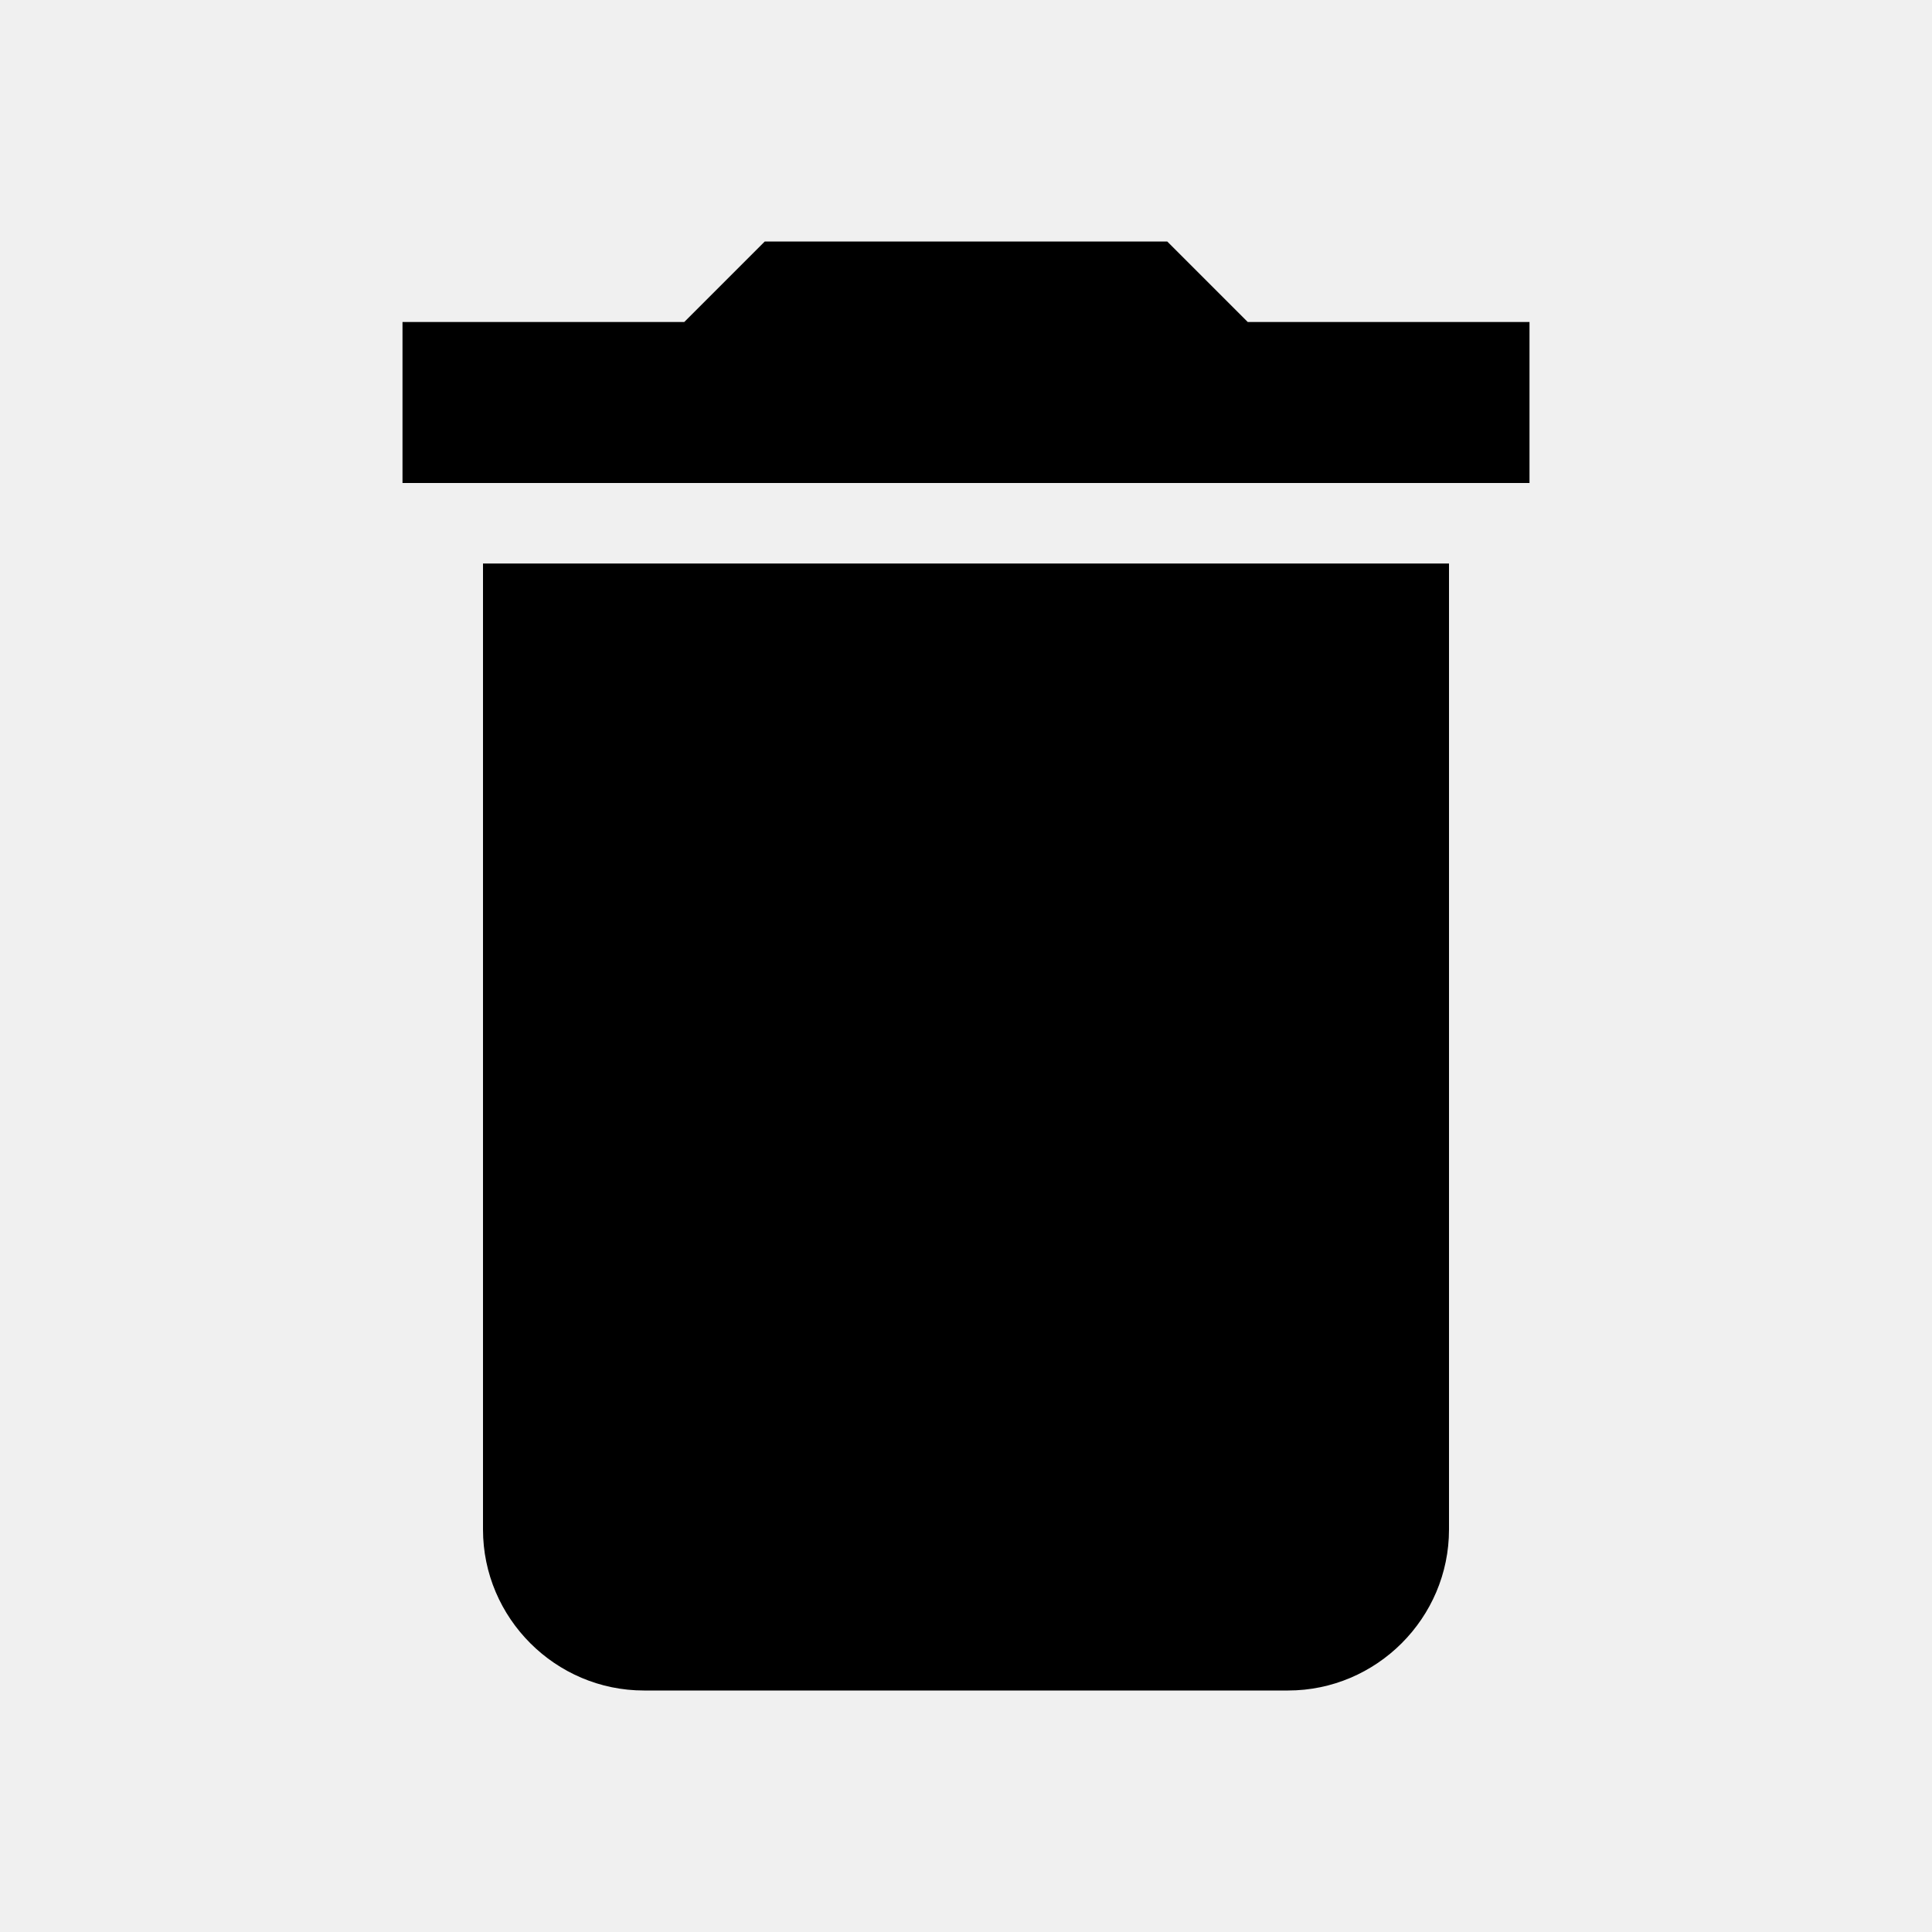
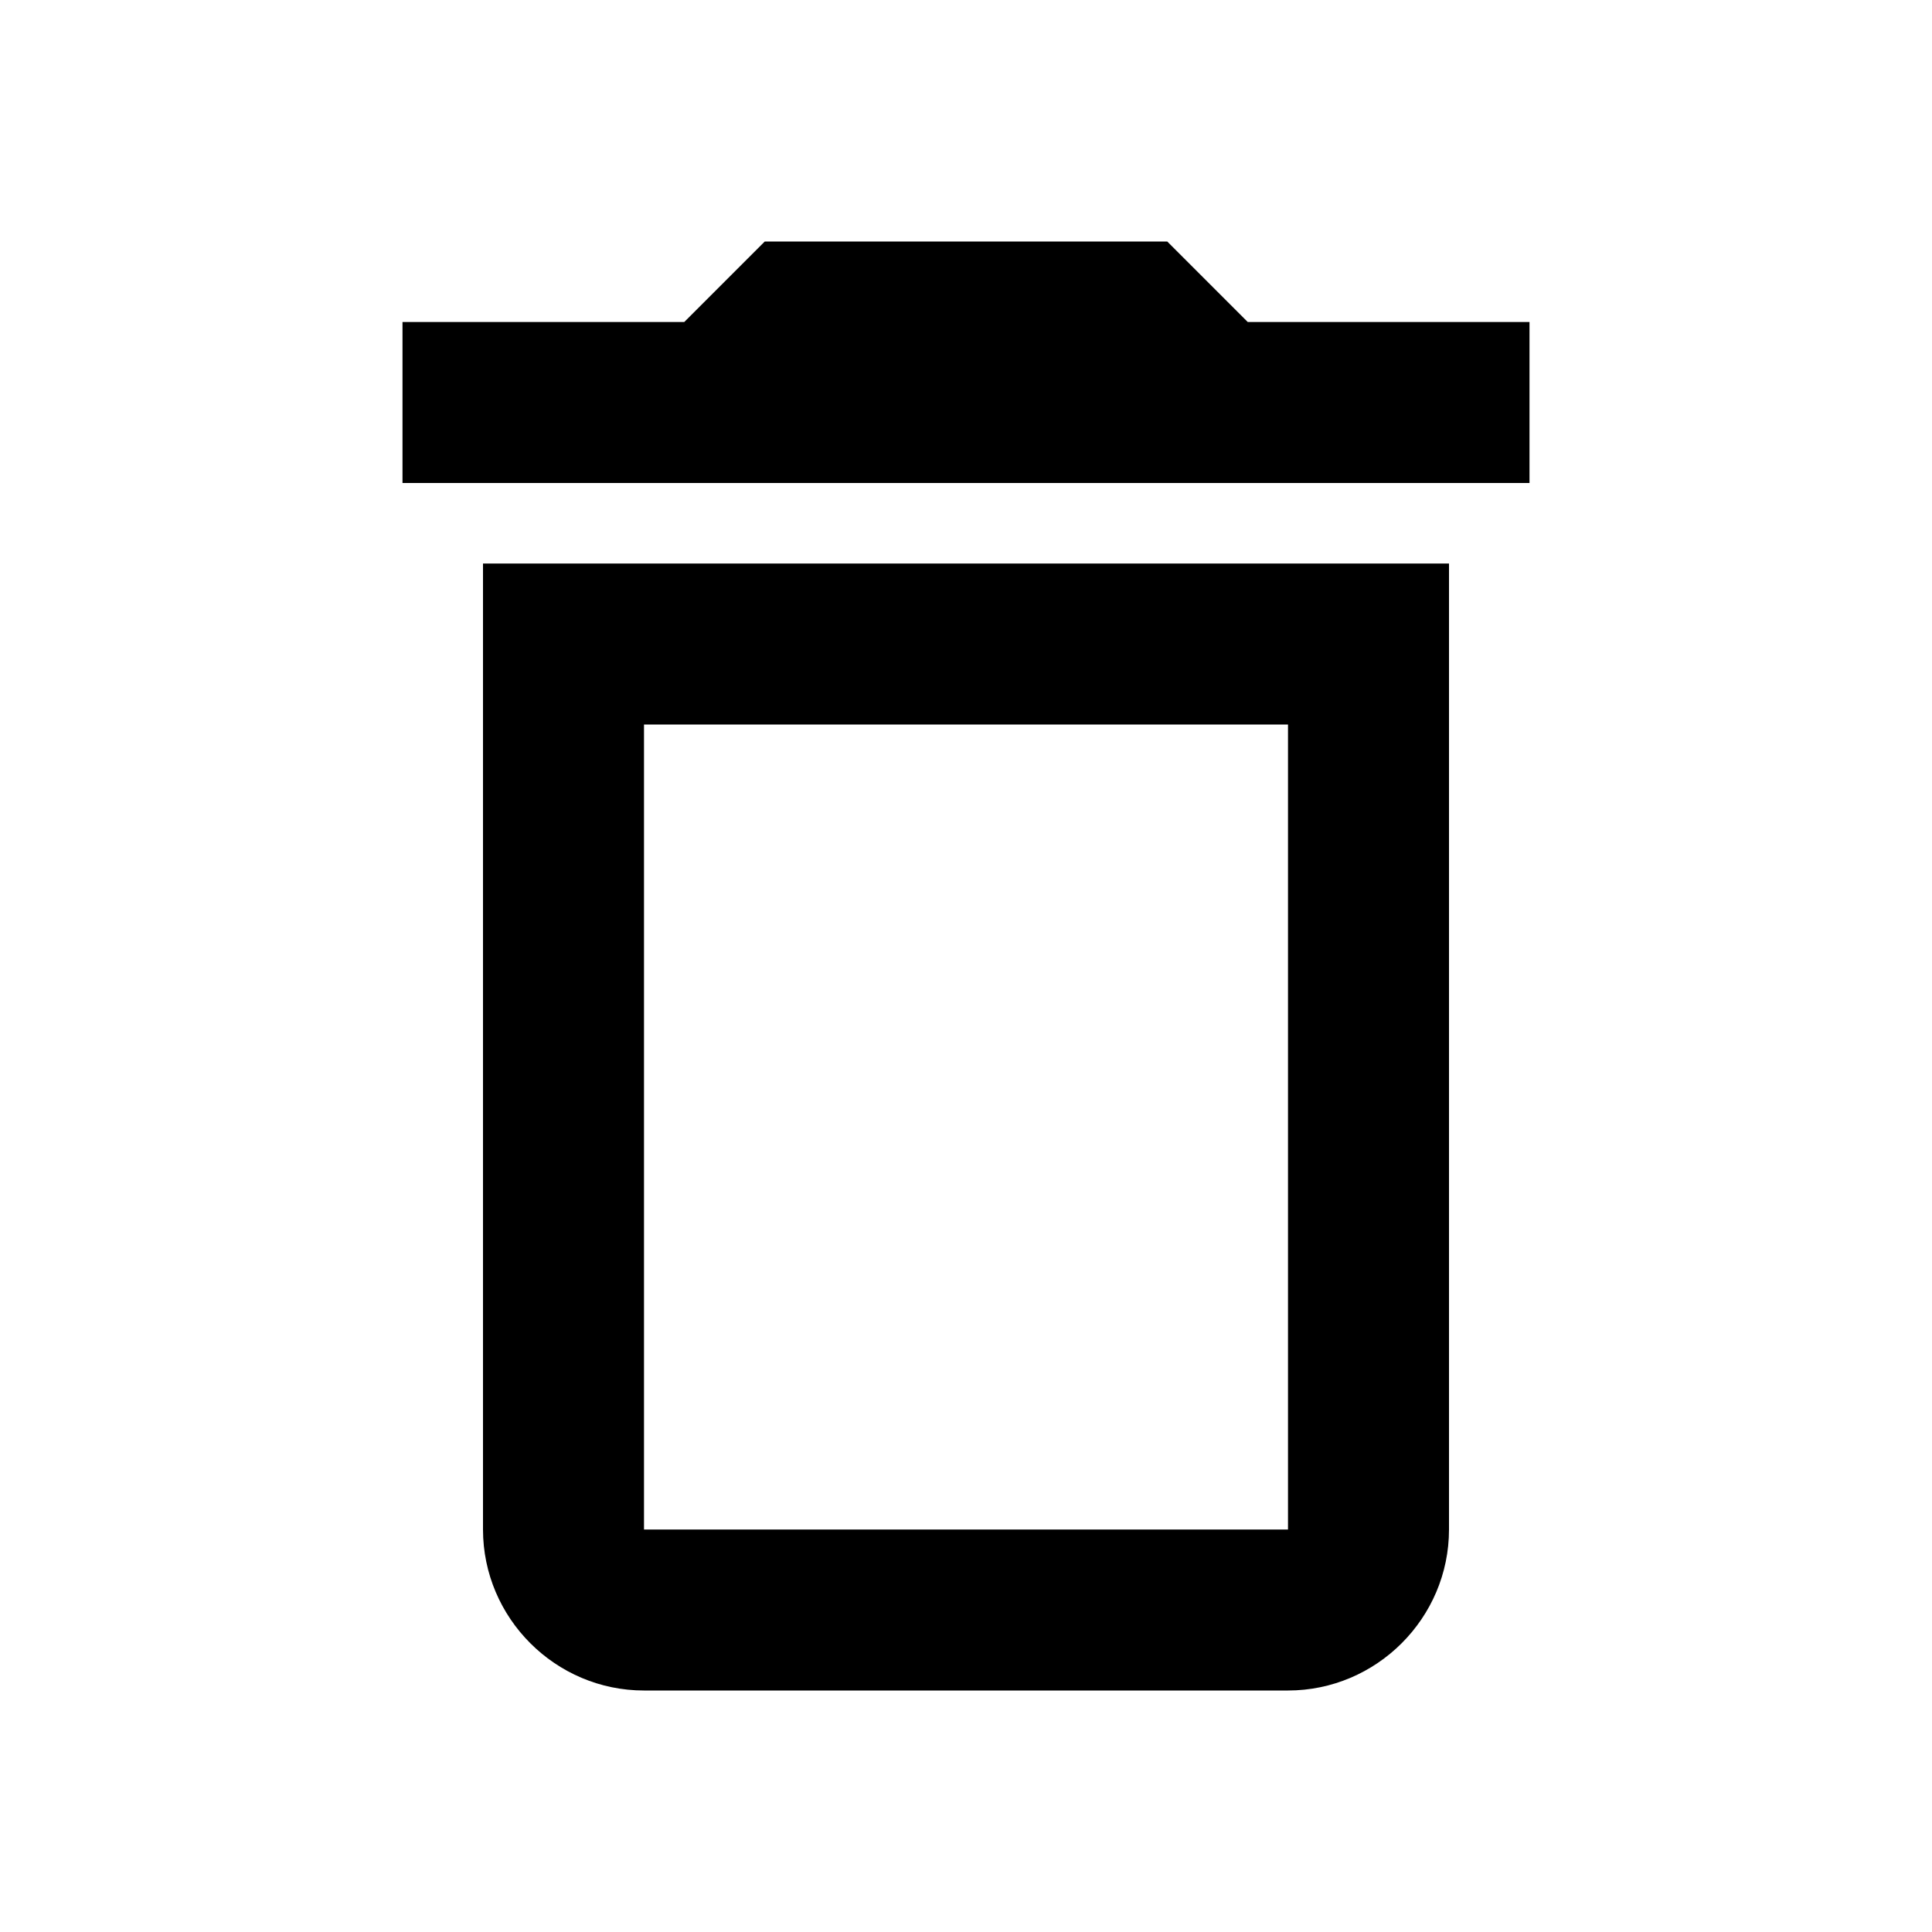
<svg xmlns="http://www.w3.org/2000/svg" width="24" height="24" viewBox="0 0 24 24">
-   <g>
+   <g fill="none" fill-rule="evenodd">
    <g>
+       <path fill="#FFF" d="M0 0H24V24H0z" />
      <g>
-         <path fill="#000" d="M6 19c0 1.1.9 2 2 2h8c1.1 0 2-.9 2-2V7H6v12zM19 4h-3.5l-1-1h-5l-1 1H5v2h14V4z" />
+         <path d="M0 0L24 0 24 24 0 24z" />
+         <path fill="#000" fill-rule="nonzero" d="M16 9v10H8V9h8m-1.5-6h-5l-1 1H5v2h14V4h-3.5l-1-1zM18 7H6v12c0 1.1.9 2 2 2h8c1.1 0 2-.9 2-2V7z" />
      </g>
+       <circle cx="12" cy="12" r="20" />
    </g>
  </g>
</svg>
